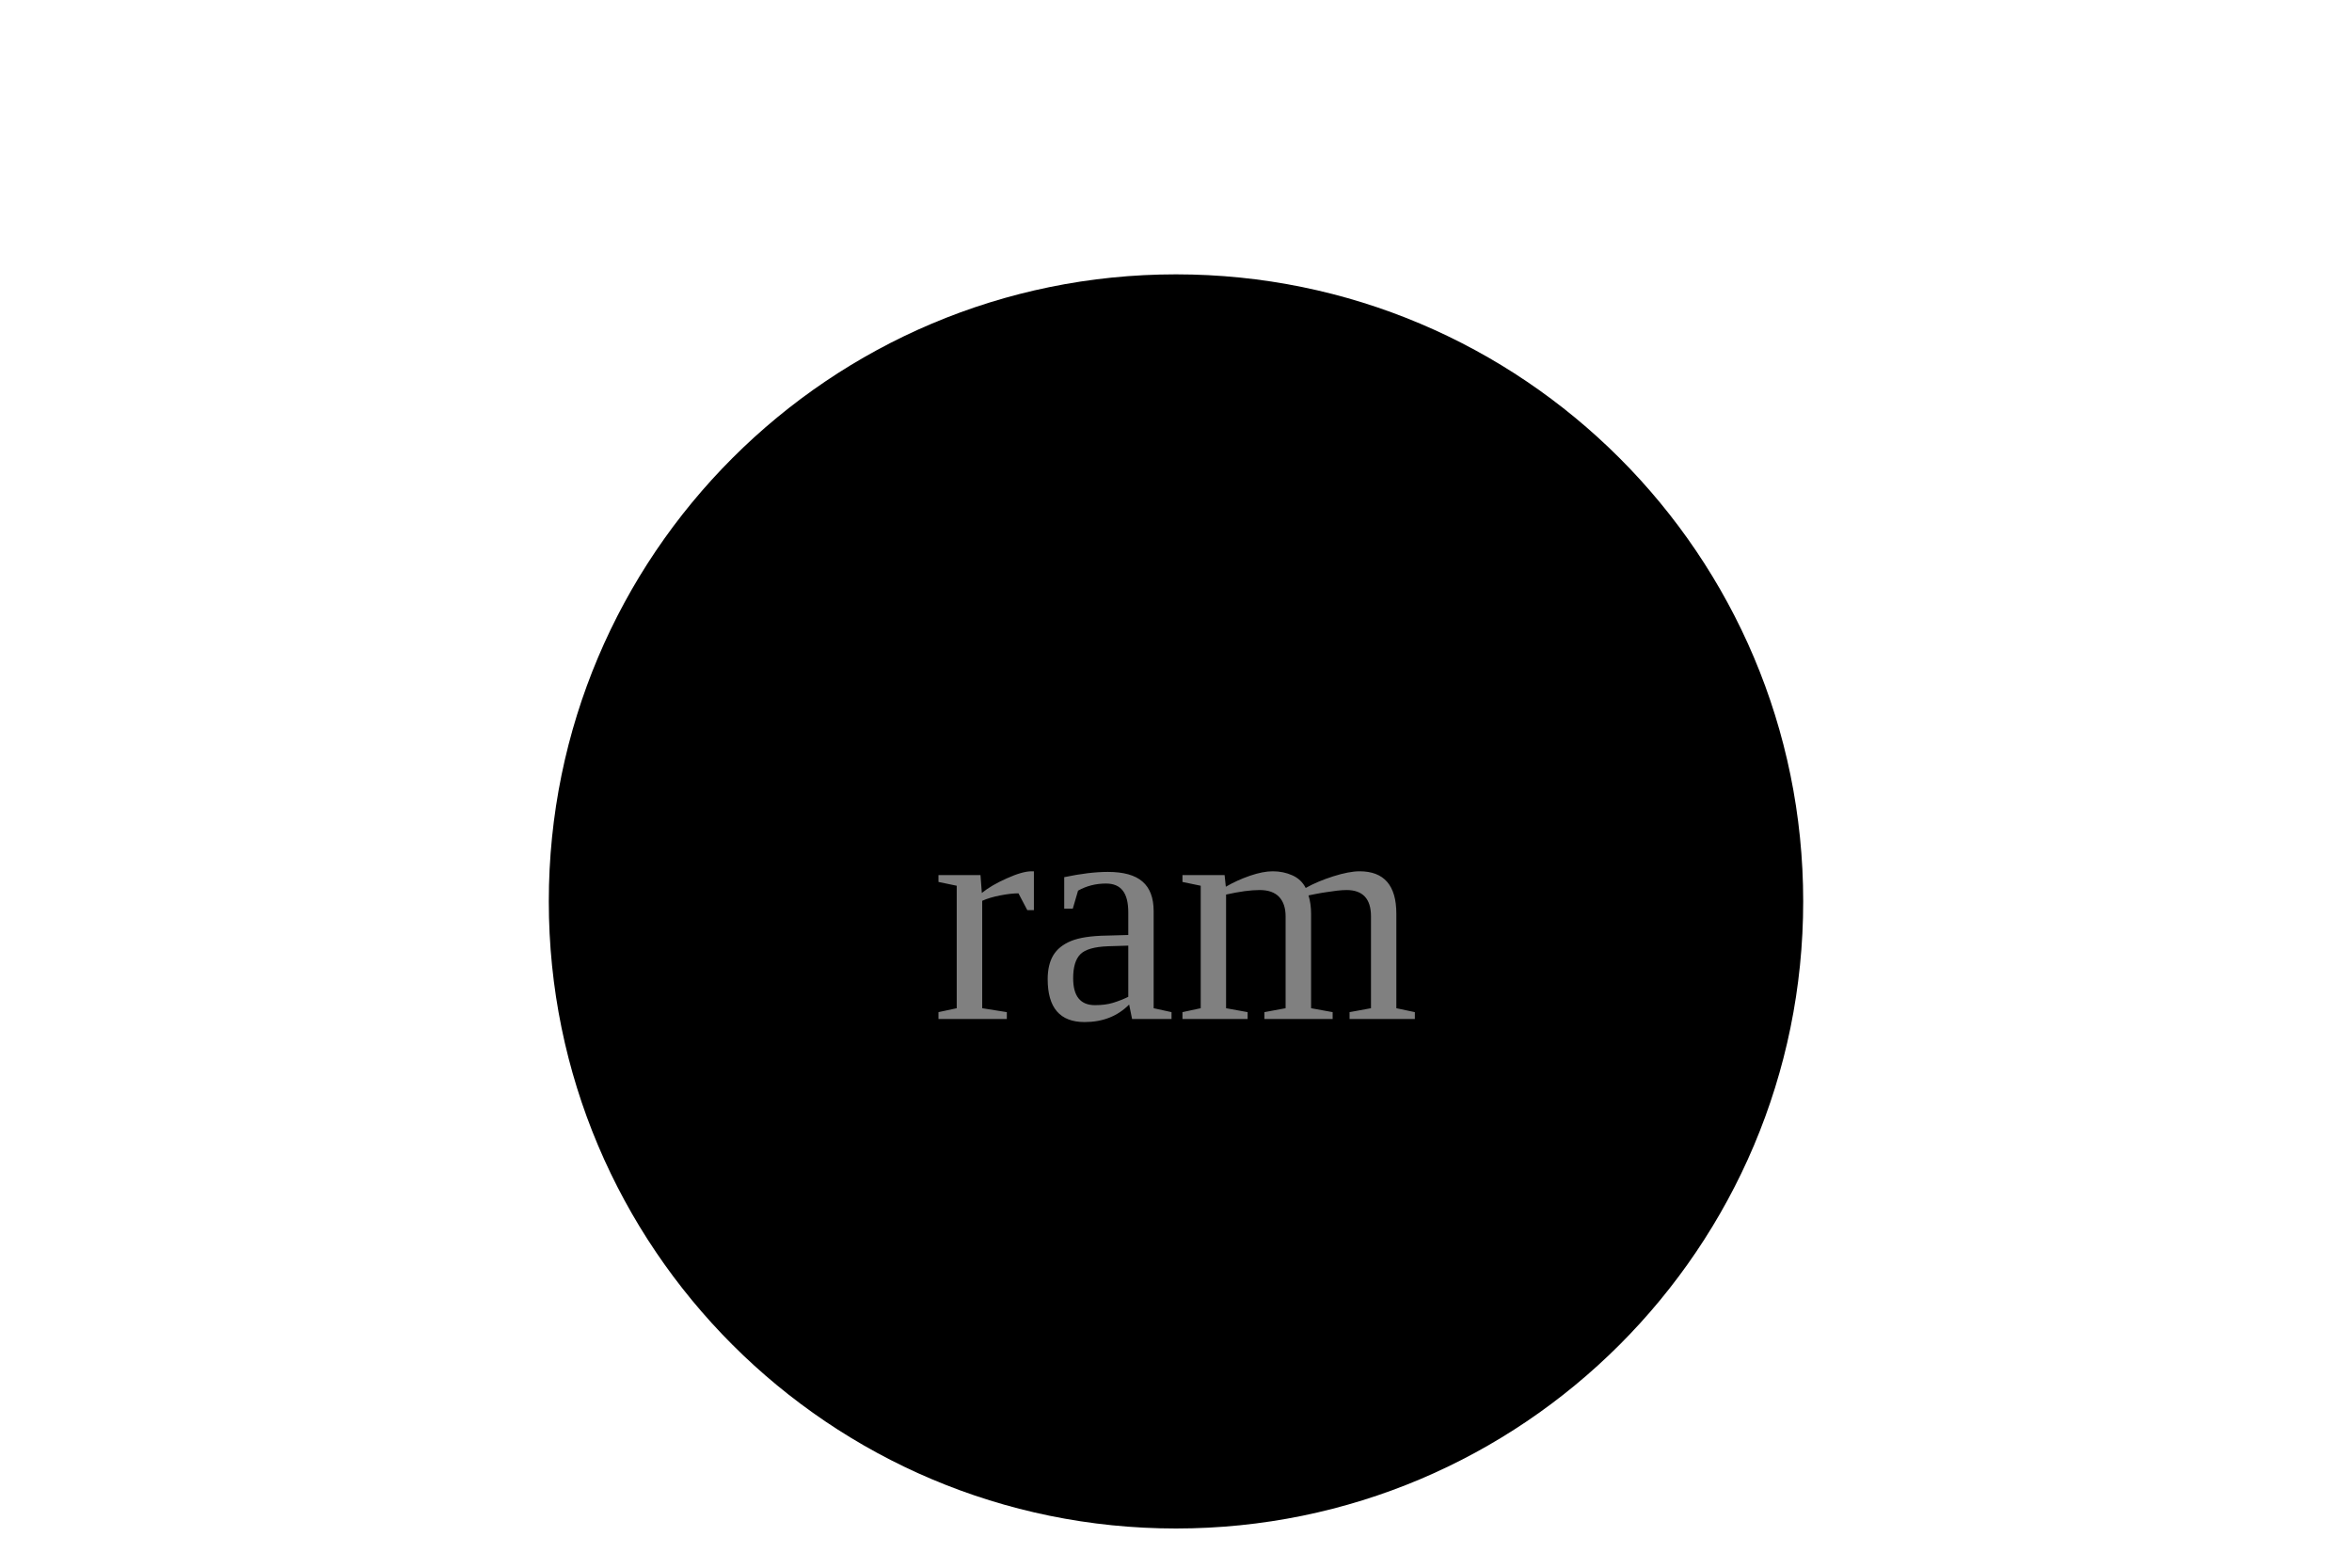
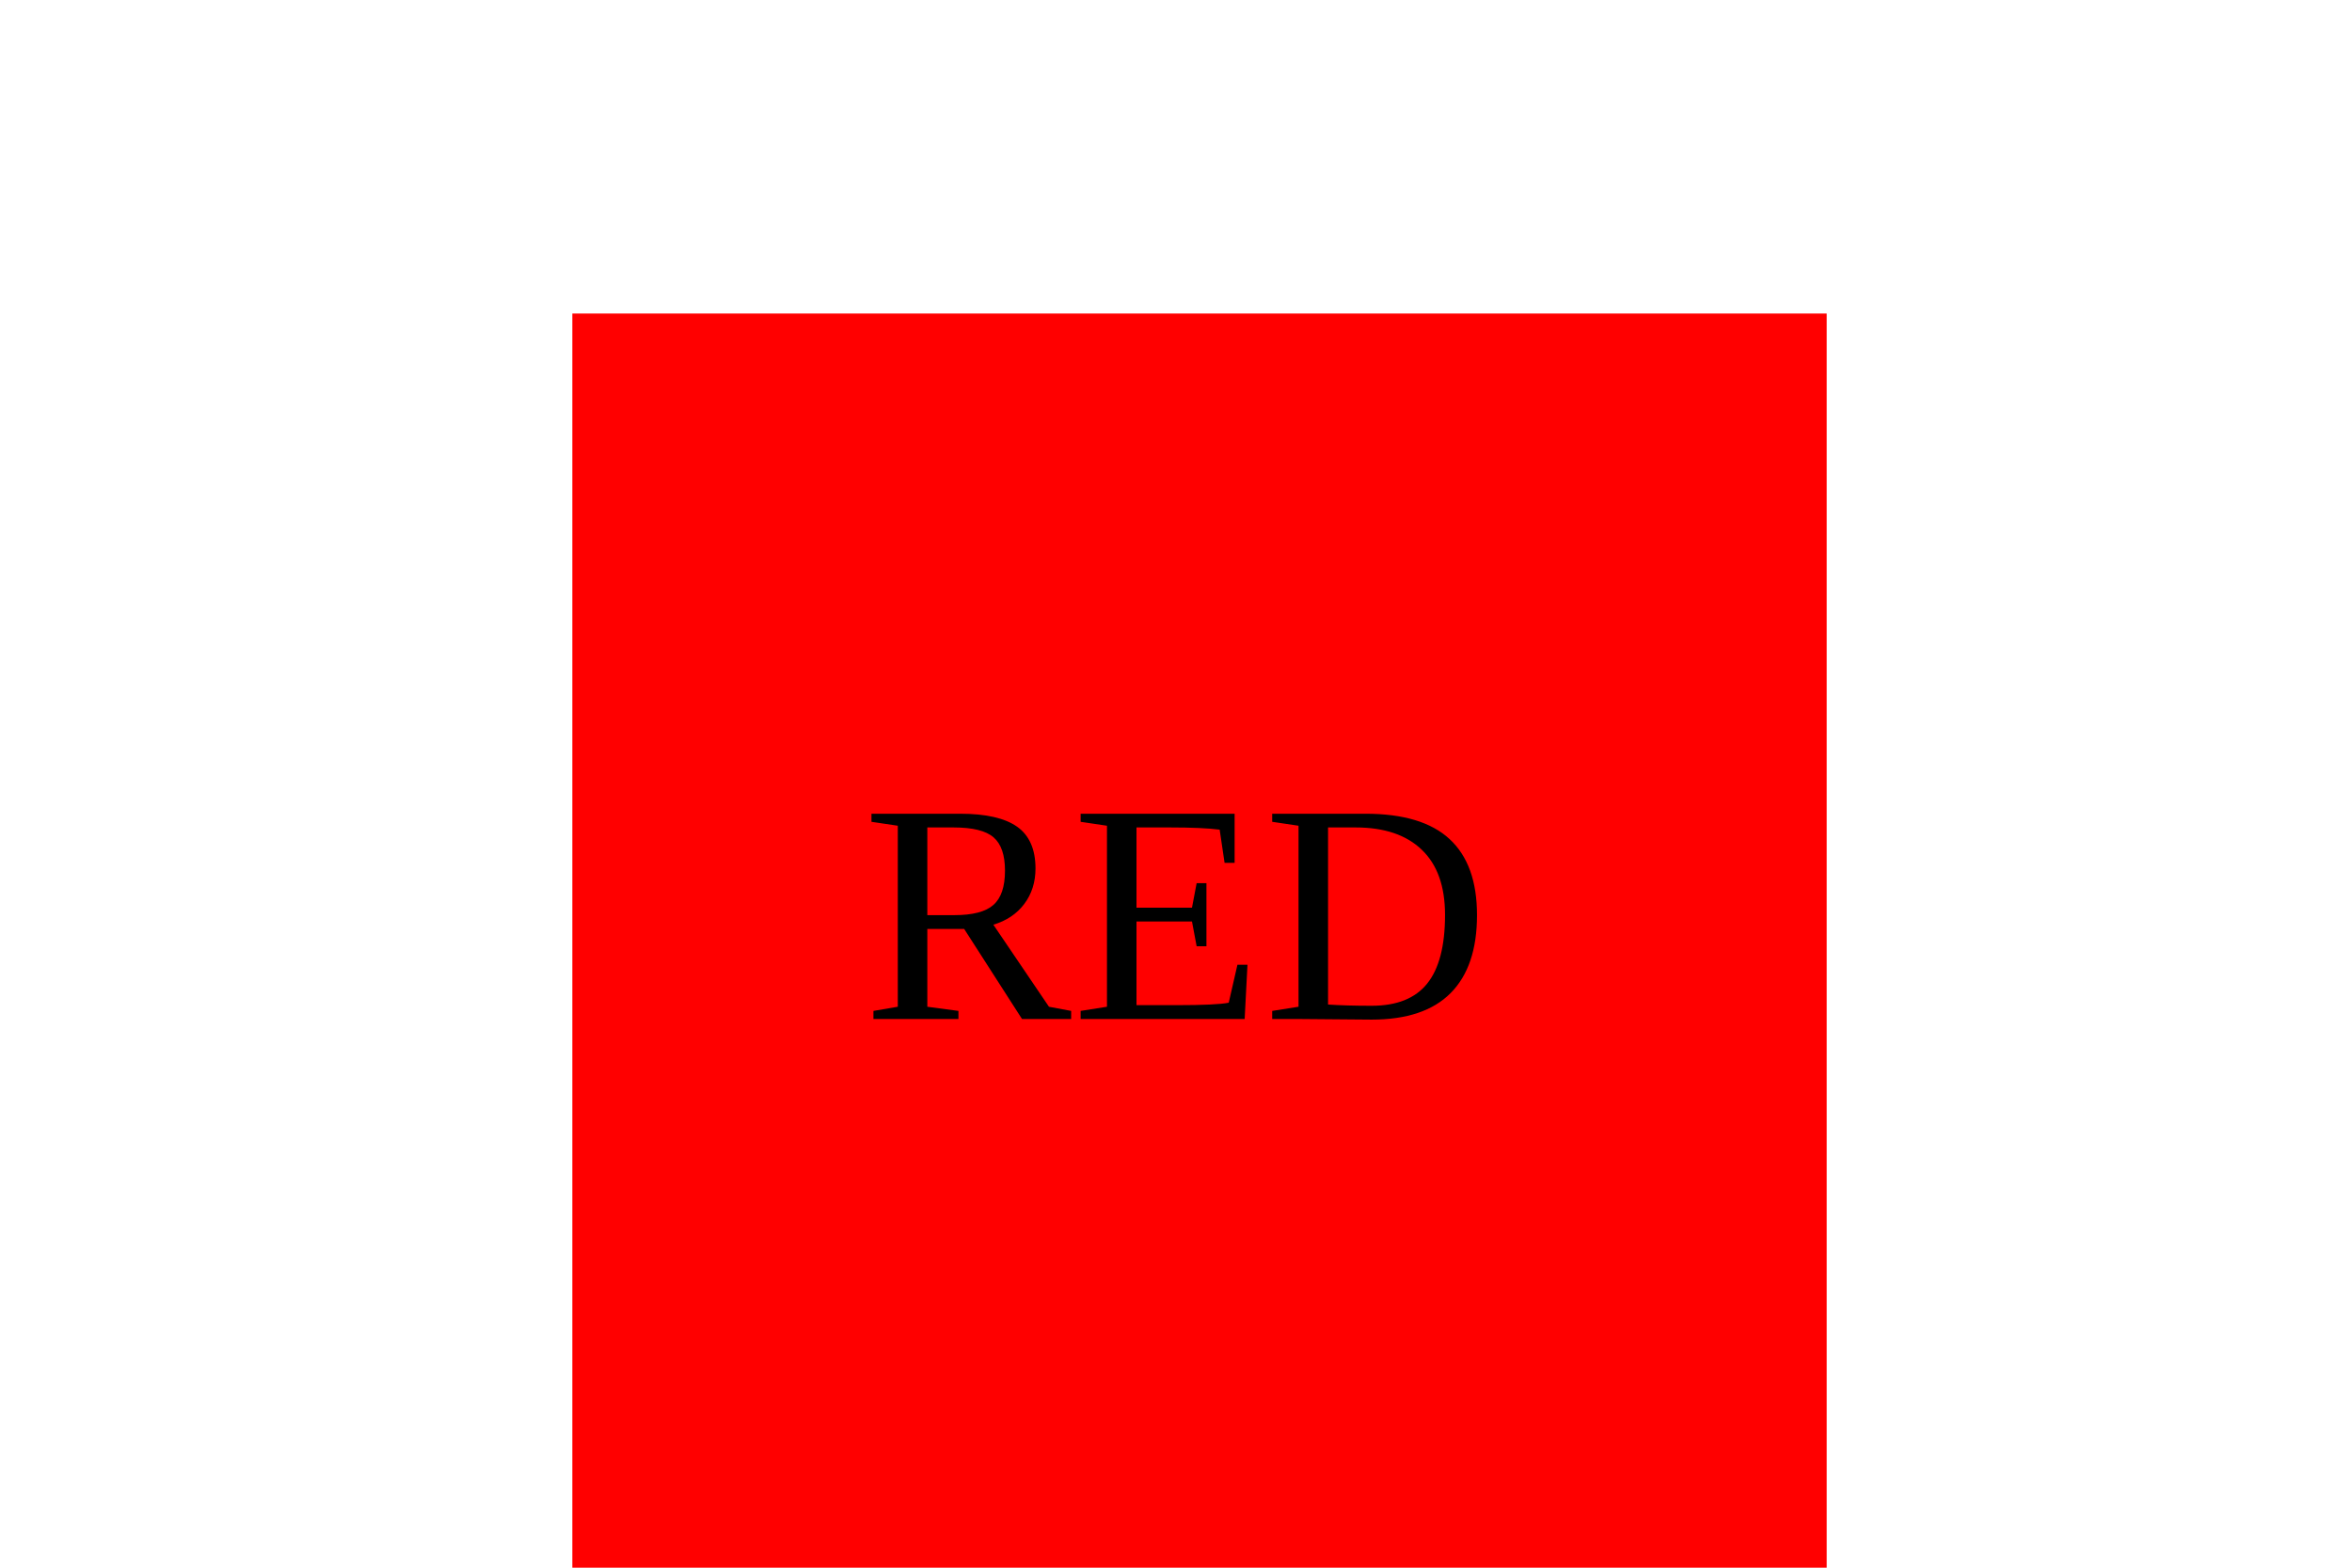
<svg xmlns="http://www.w3.org/2000/svg" version="1.1" width="300" height="200">
-   <g>Circle<circle cx="150" cy="115" r="80" fill="black" />
-     <text x="150" y="130" text-anchor="middle" font-size="40" fill="gray">ram</text>
+   <g>Square<rect x="73" y="40" width="160" height="160" fill="RED" />
+     <text x="150" y="130" text-anchor="middle" font-size="40" fill="BLACK">RED</text>
  </g>
</svg>
